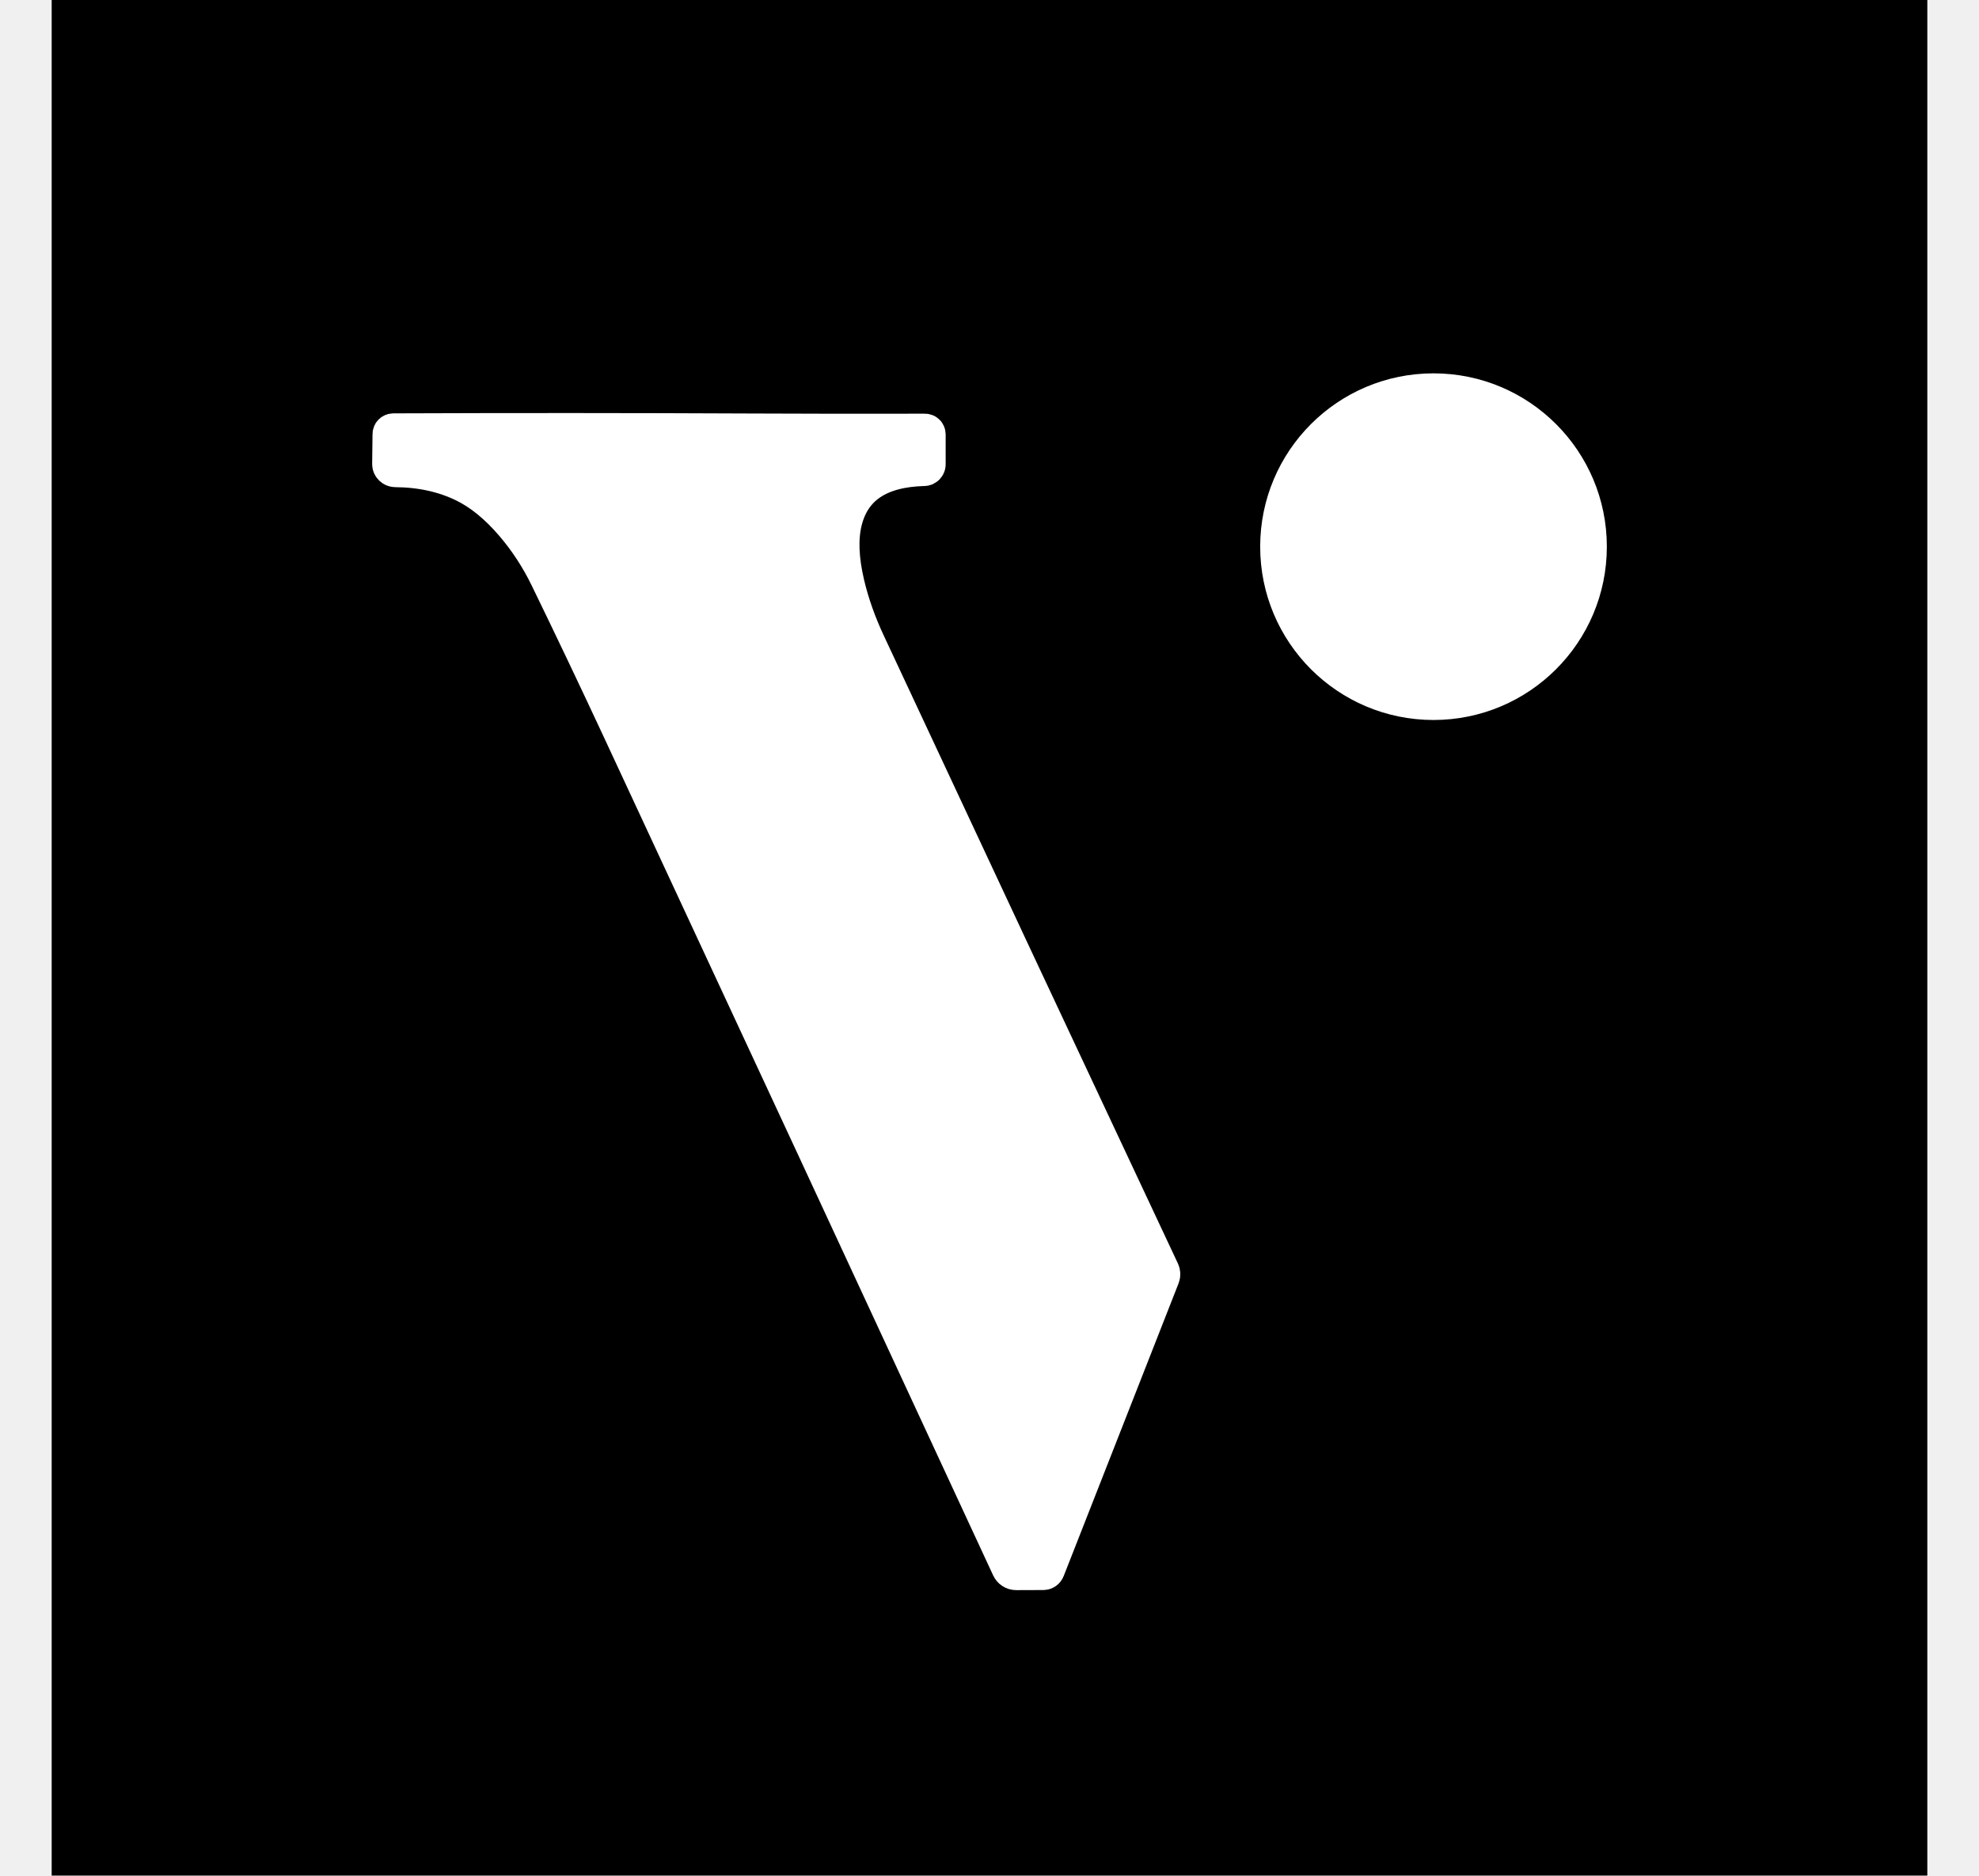
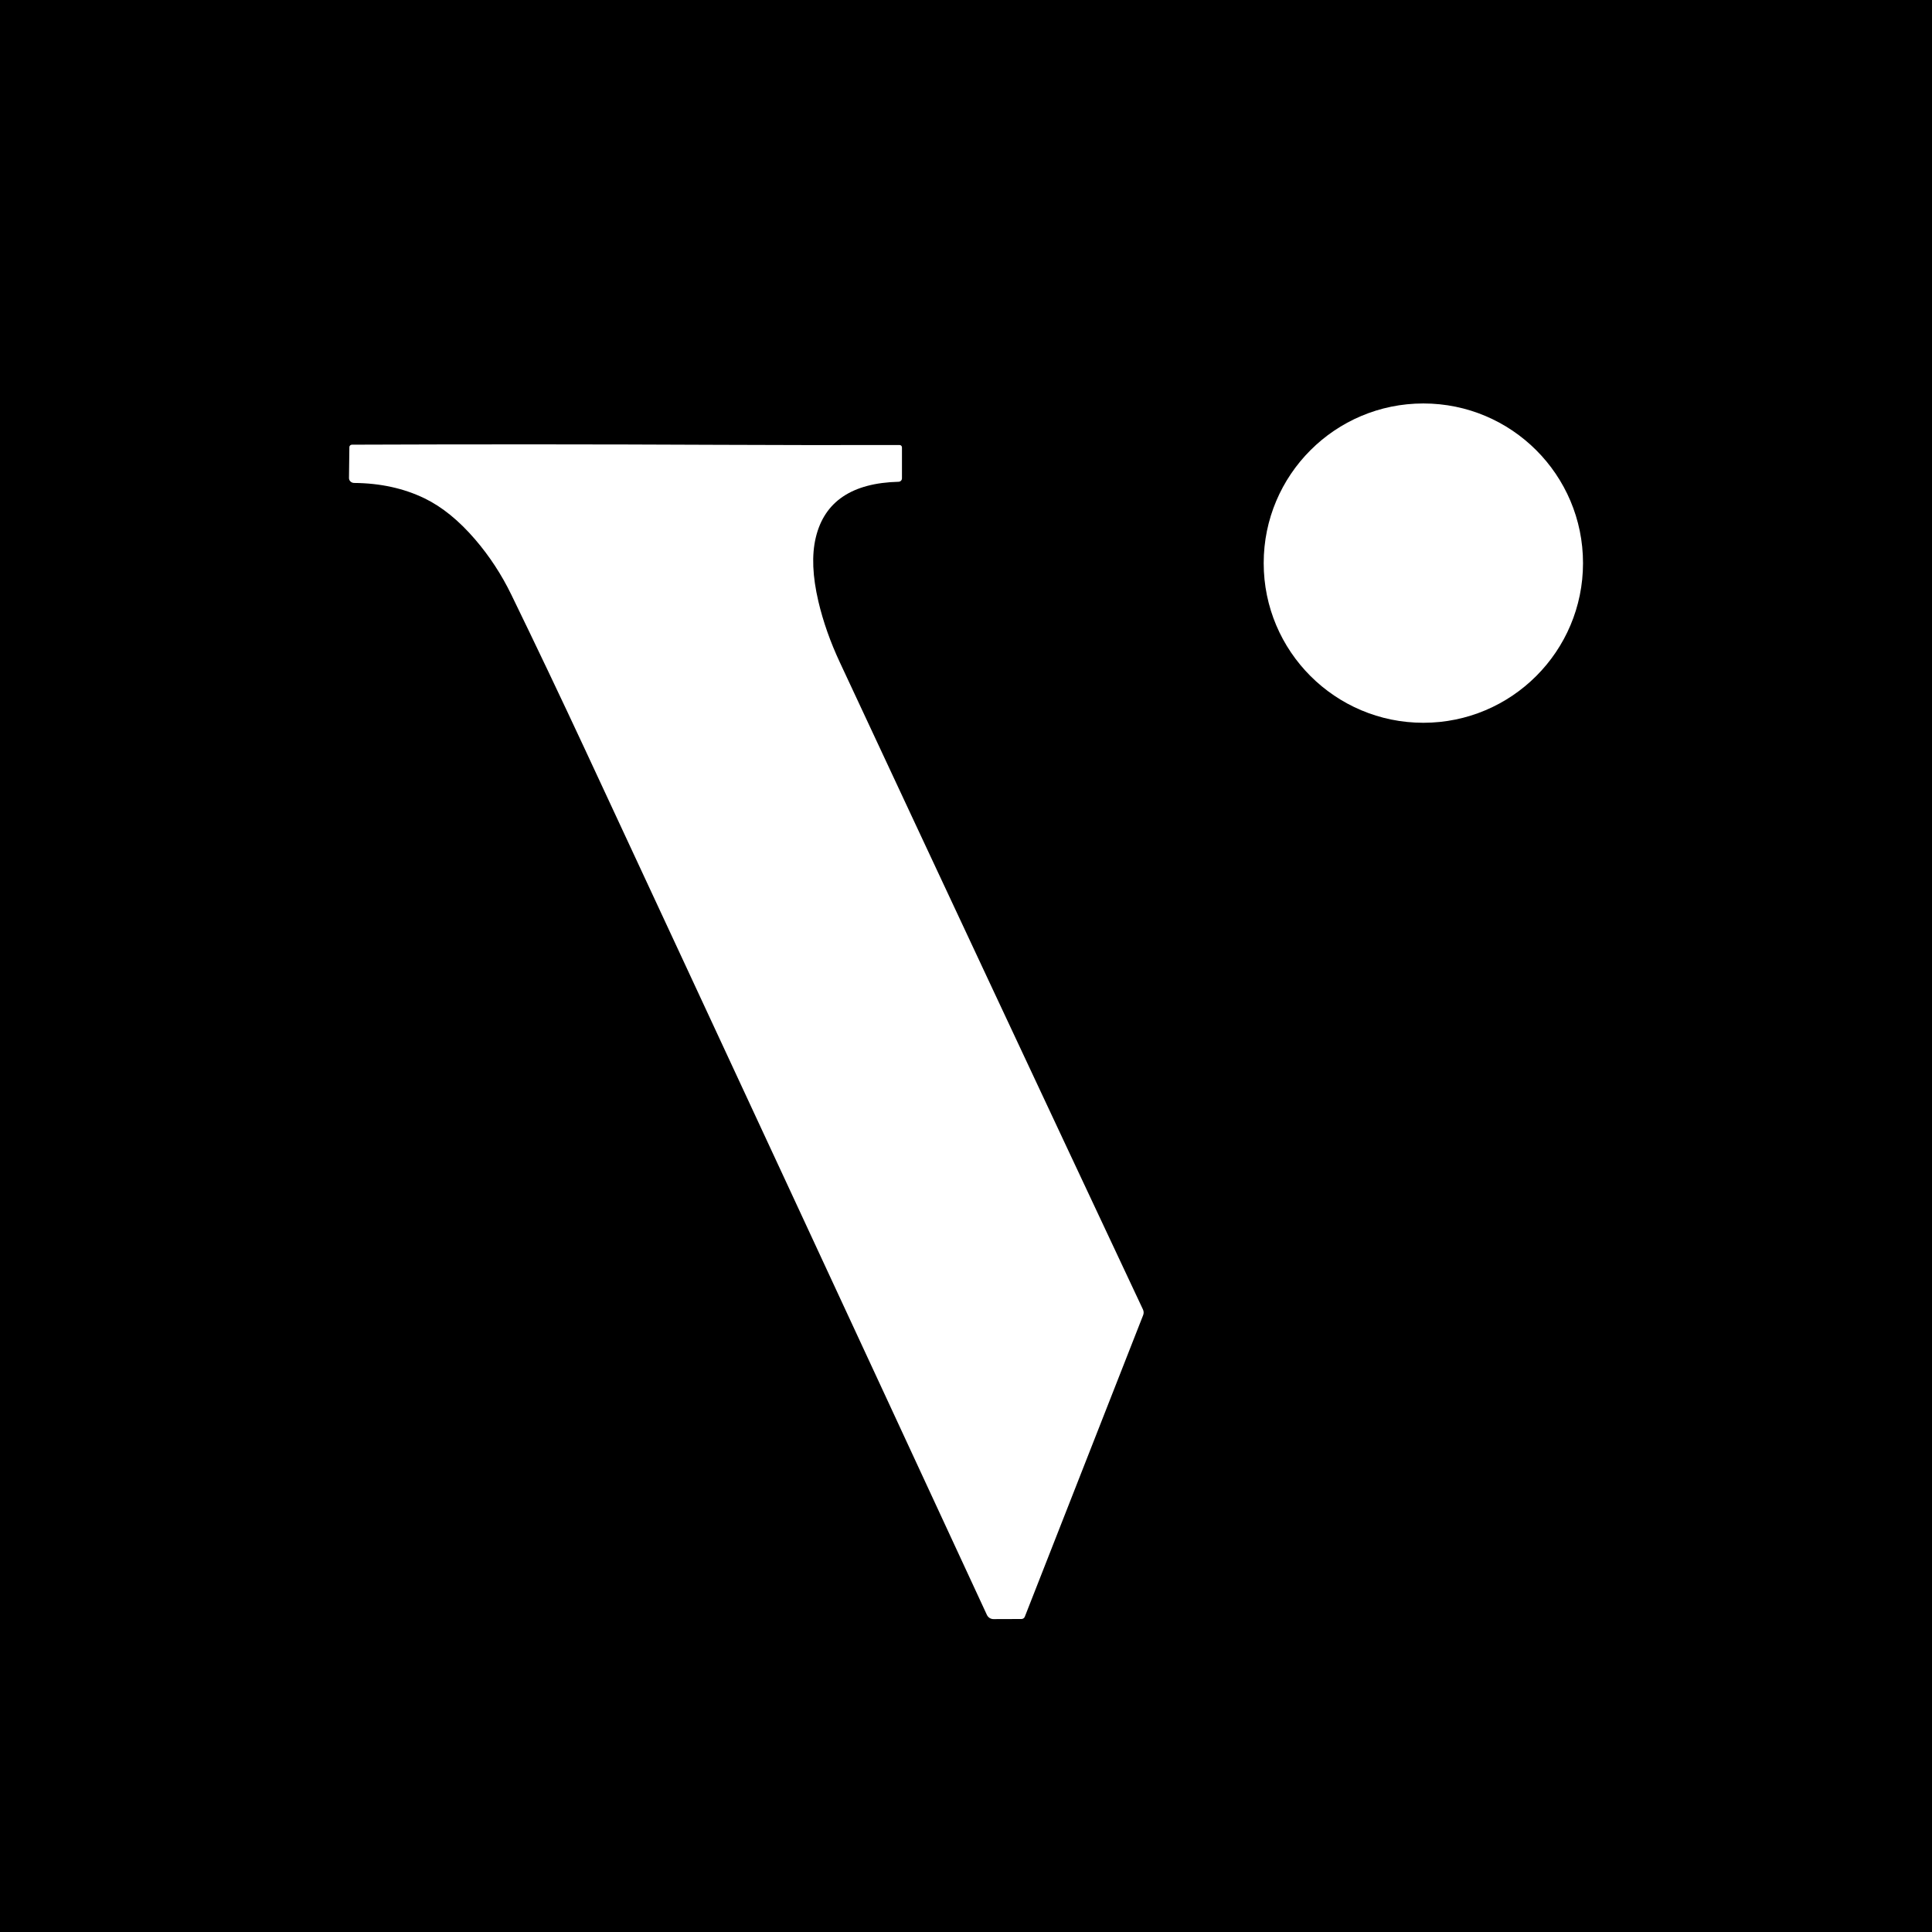
- <svg xmlns="http://www.w3.org/2000/svg" version="1.1" width="100%" height="100%">
-   <svg width="100%" height="100%" viewBox="0 0 256 256" version="1.1" xml:space="preserve" style="fill-rule:evenodd;clip-rule:evenodd;stroke-linejoin:round;stroke-miterlimit:2;">
-     <g id="SvgjsG1000">
-       <rect x="0" y="0" width="256" height="256" />
+ <svg xmlns="http://www.w3.org/2000/svg" width="100%" height="100%" viewBox="0 0 256 256" version="1.1" xml:space="preserve" style="fill-rule:evenodd;clip-rule:evenodd;stroke-linejoin:round;stroke-miterlimit:2;">
+   <g id="background">
+     <rect x="0" y="0" width="256" height="256" />
+   </g>
+   <g transform="matrix(0.629266,0,0,0.629266,55.9585,48.4261)">
+     <g transform="matrix(1,0,0,1,-113.5,-79)">
+       <circle cx="324.29" cy="120.62" r="33.62" style="fill:white;" />
    </g>
-     <g transform="matrix(0.629266,0,0,0.629266,55.9585,48.4261)">
-       <g transform="matrix(1,0,0,1,-113.5,-79)">
-         <circle cx="324.29" cy="120.62" r="33.62" style="fill:white;stroke:white;stroke-width:7.95px;" />
-       </g>
-       <g transform="matrix(1,0,0,1,-113.5,-79)">
-         <path d="M176.06,95.71C188.707,95.77 201.353,95.783 214,95.75C214.274,95.75 214.5,95.976 214.5,96.25L214.5,102.77C214.5,103.158 214.187,103.479 213.8,103.49C203.973,103.737 198.157,107.657 196.35,115.25C195.477,118.917 195.66,123.393 196.9,128.68C197.9,132.933 199.413,137.227 201.44,141.56C222.673,187.047 243.947,232.463 265.26,277.81C265.426,278.181 265.437,278.6 265.29,278.97L240.37,342.47C240.255,342.759 239.986,342.953 239.69,342.96L233.77,342.98C233.18,342.985 232.635,342.632 232.38,342.08C204.093,281.007 175.873,220.237 147.72,159.77C142.653,148.897 137.497,138.067 132.25,127.28C130.19,123.04 127.653,119.163 124.64,115.65C121.22,111.663 117.67,108.777 113.99,106.99C109.597,104.863 104.647,103.78 99.14,103.74C98.542,103.734 98.055,103.269 98.06,102.71L98.14,96.19C98.14,95.914 98.382,95.685 98.68,95.68C124.473,95.58 150.267,95.59 176.06,95.71Z" style="fill:white;fill-rule:nonzero;stroke:white;stroke-width:7.95px;" />
-       </g>
+     <g transform="matrix(1,0,0,1,-113.5,-79)">
+       <path d="M176.06,95.71C188.707,95.77 201.353,95.783 214,95.75C214.274,95.75 214.5,95.976 214.5,96.25L214.5,102.77C214.5,103.158 214.187,103.479 213.8,103.49C203.973,103.737 198.157,107.657 196.35,115.25C195.477,118.917 195.66,123.393 196.9,128.68C197.9,132.933 199.413,137.227 201.44,141.56C222.673,187.047 243.947,232.463 265.26,277.81C265.426,278.181 265.437,278.6 265.29,278.97L240.37,342.47C240.255,342.759 239.986,342.953 239.69,342.96L233.77,342.98C233.18,342.985 232.635,342.632 232.38,342.08C204.093,281.007 175.873,220.237 147.72,159.77C142.653,148.897 137.497,138.067 132.25,127.28C130.19,123.04 127.653,119.163 124.64,115.65C121.22,111.663 117.67,108.777 113.99,106.99C109.597,104.863 104.647,103.78 99.14,103.74C98.542,103.734 98.055,103.269 98.06,102.71L98.14,96.19C98.14,95.914 98.382,95.685 98.68,95.68C124.473,95.58 150.267,95.59 176.06,95.71Z" style="fill:white;fill-rule:nonzero;" />
    </g>
-   </svg>
-   <style>@media (prefers-color-scheme: light) { :root { filter: none; } }
- @media (prefers-color-scheme: dark) { :root { filter: invert(100%); } }
+   </g>
+   <style>
+         @media (prefers-color-scheme: light) { :root { filter: none; } }
+         @media (prefers-color-scheme: dark) { :root { filter: invert(100%); } }
    </style>
</svg>
